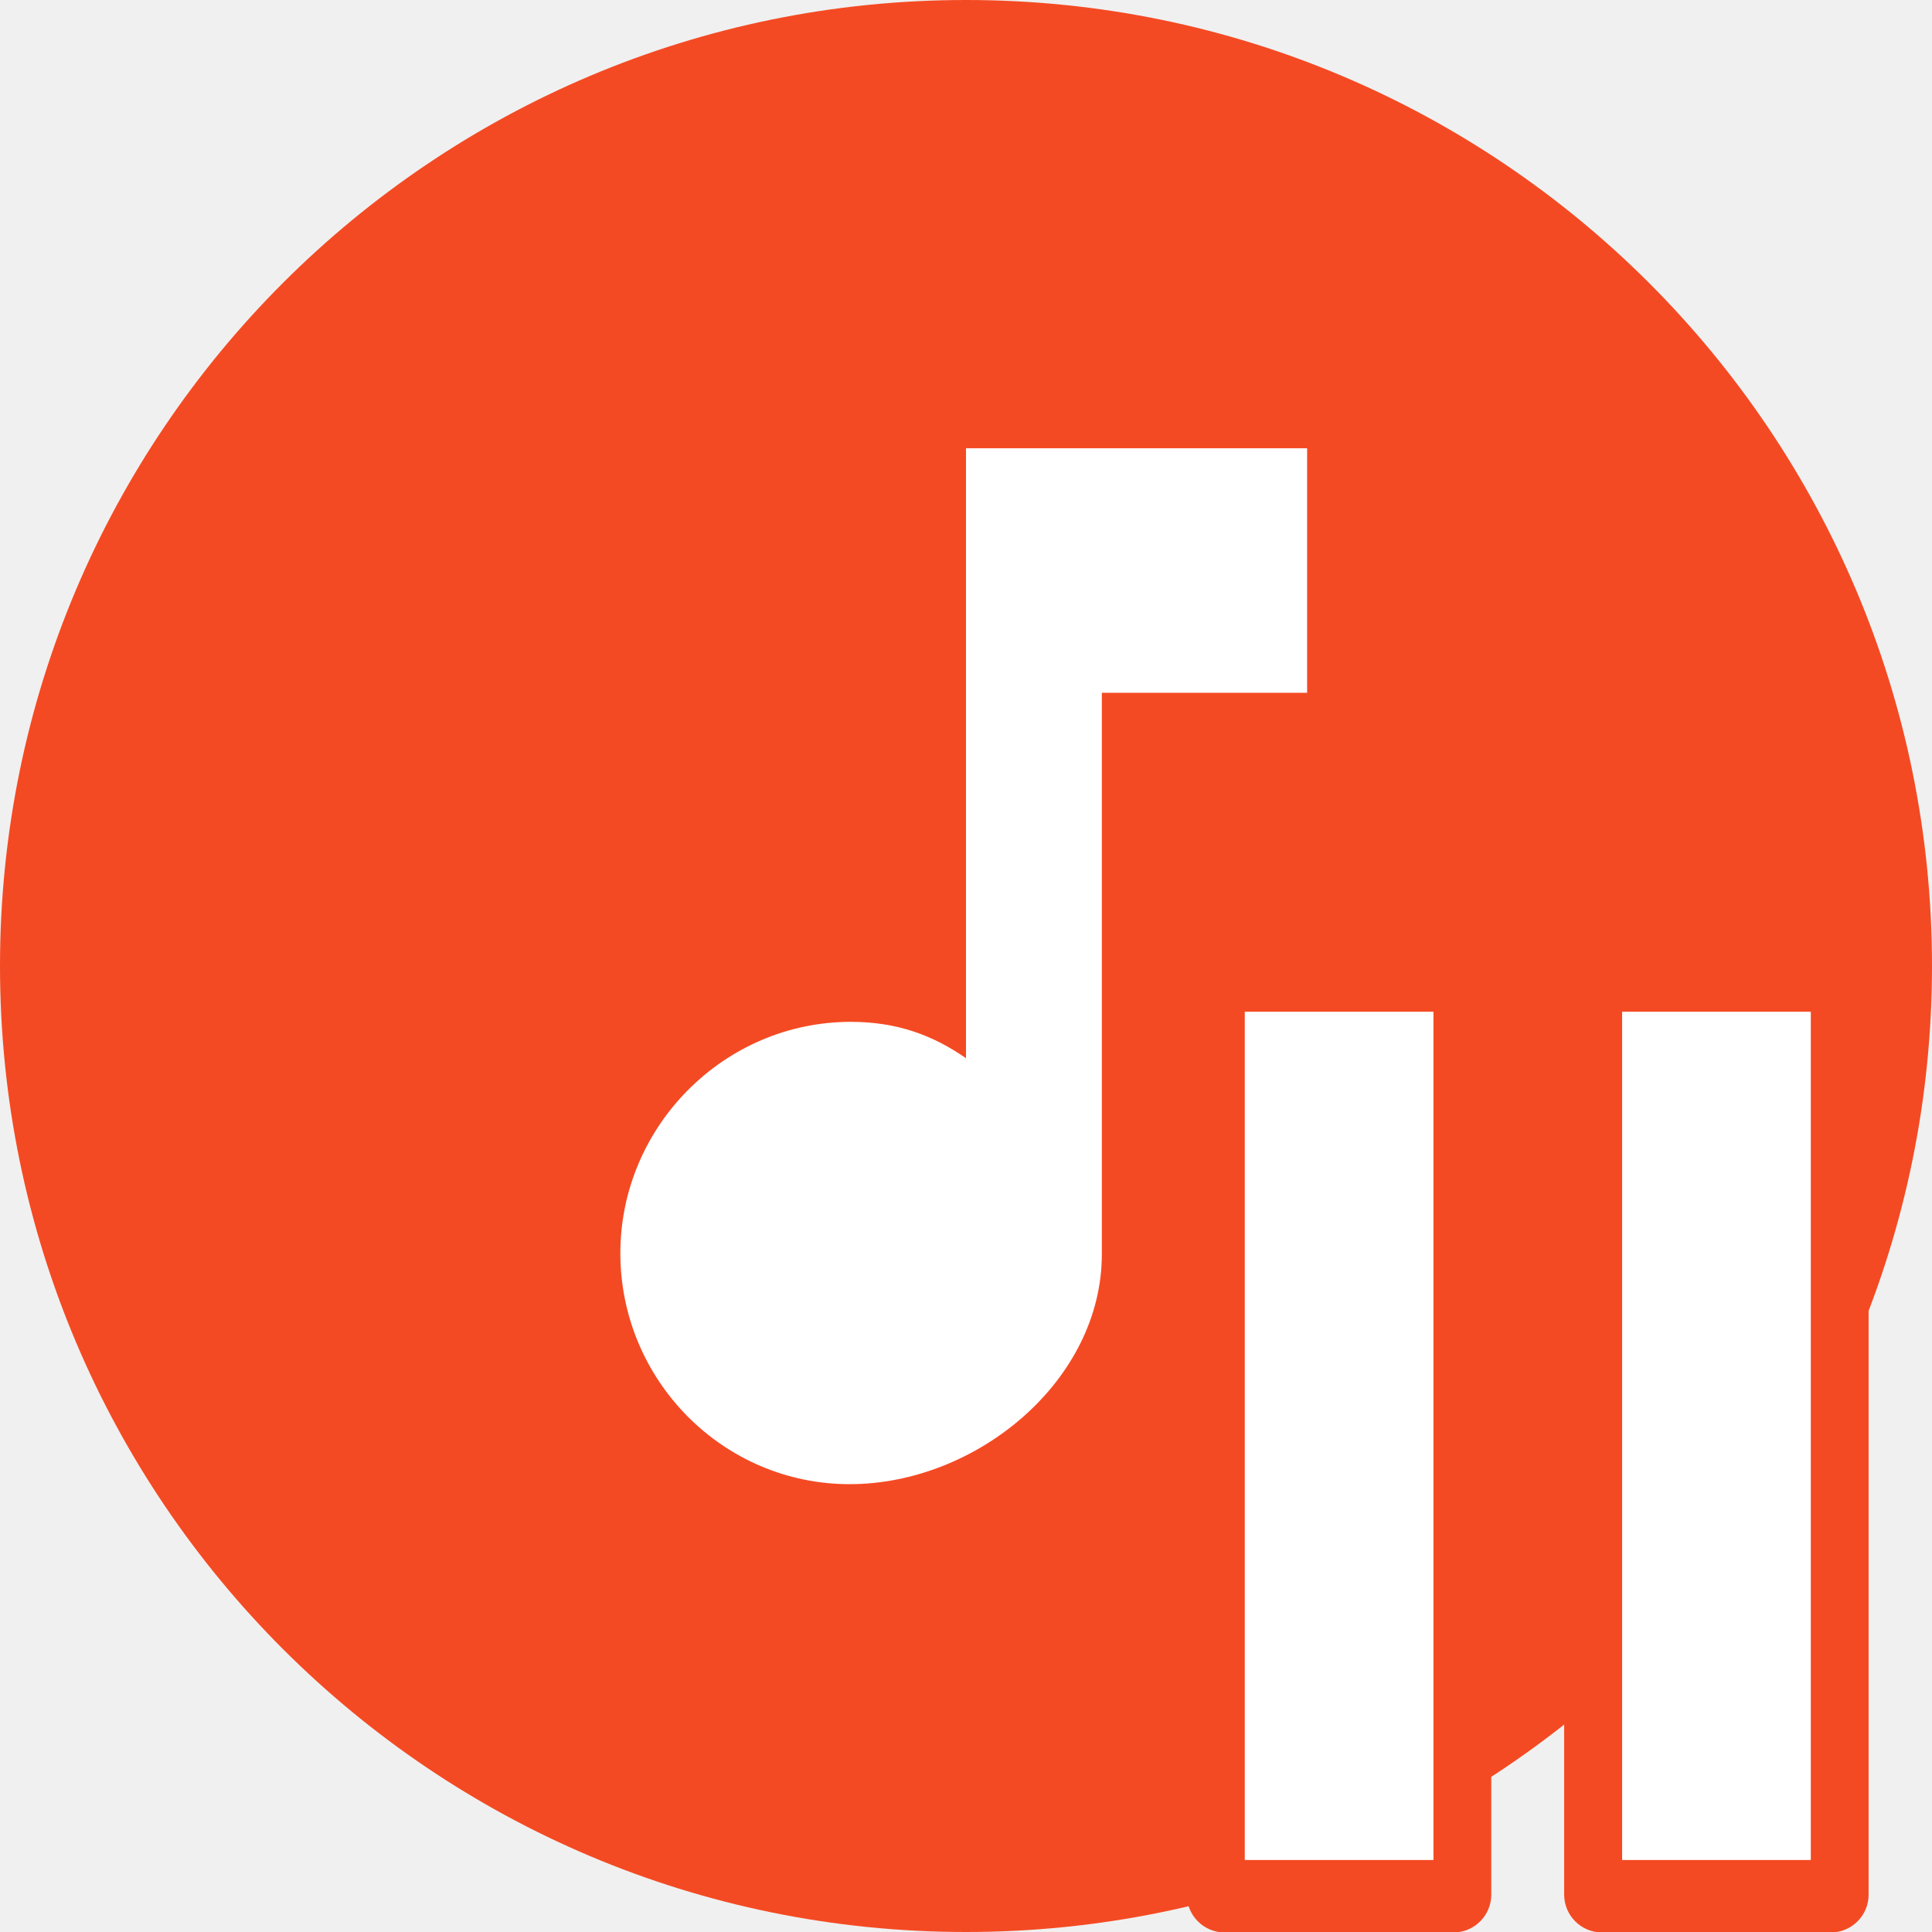
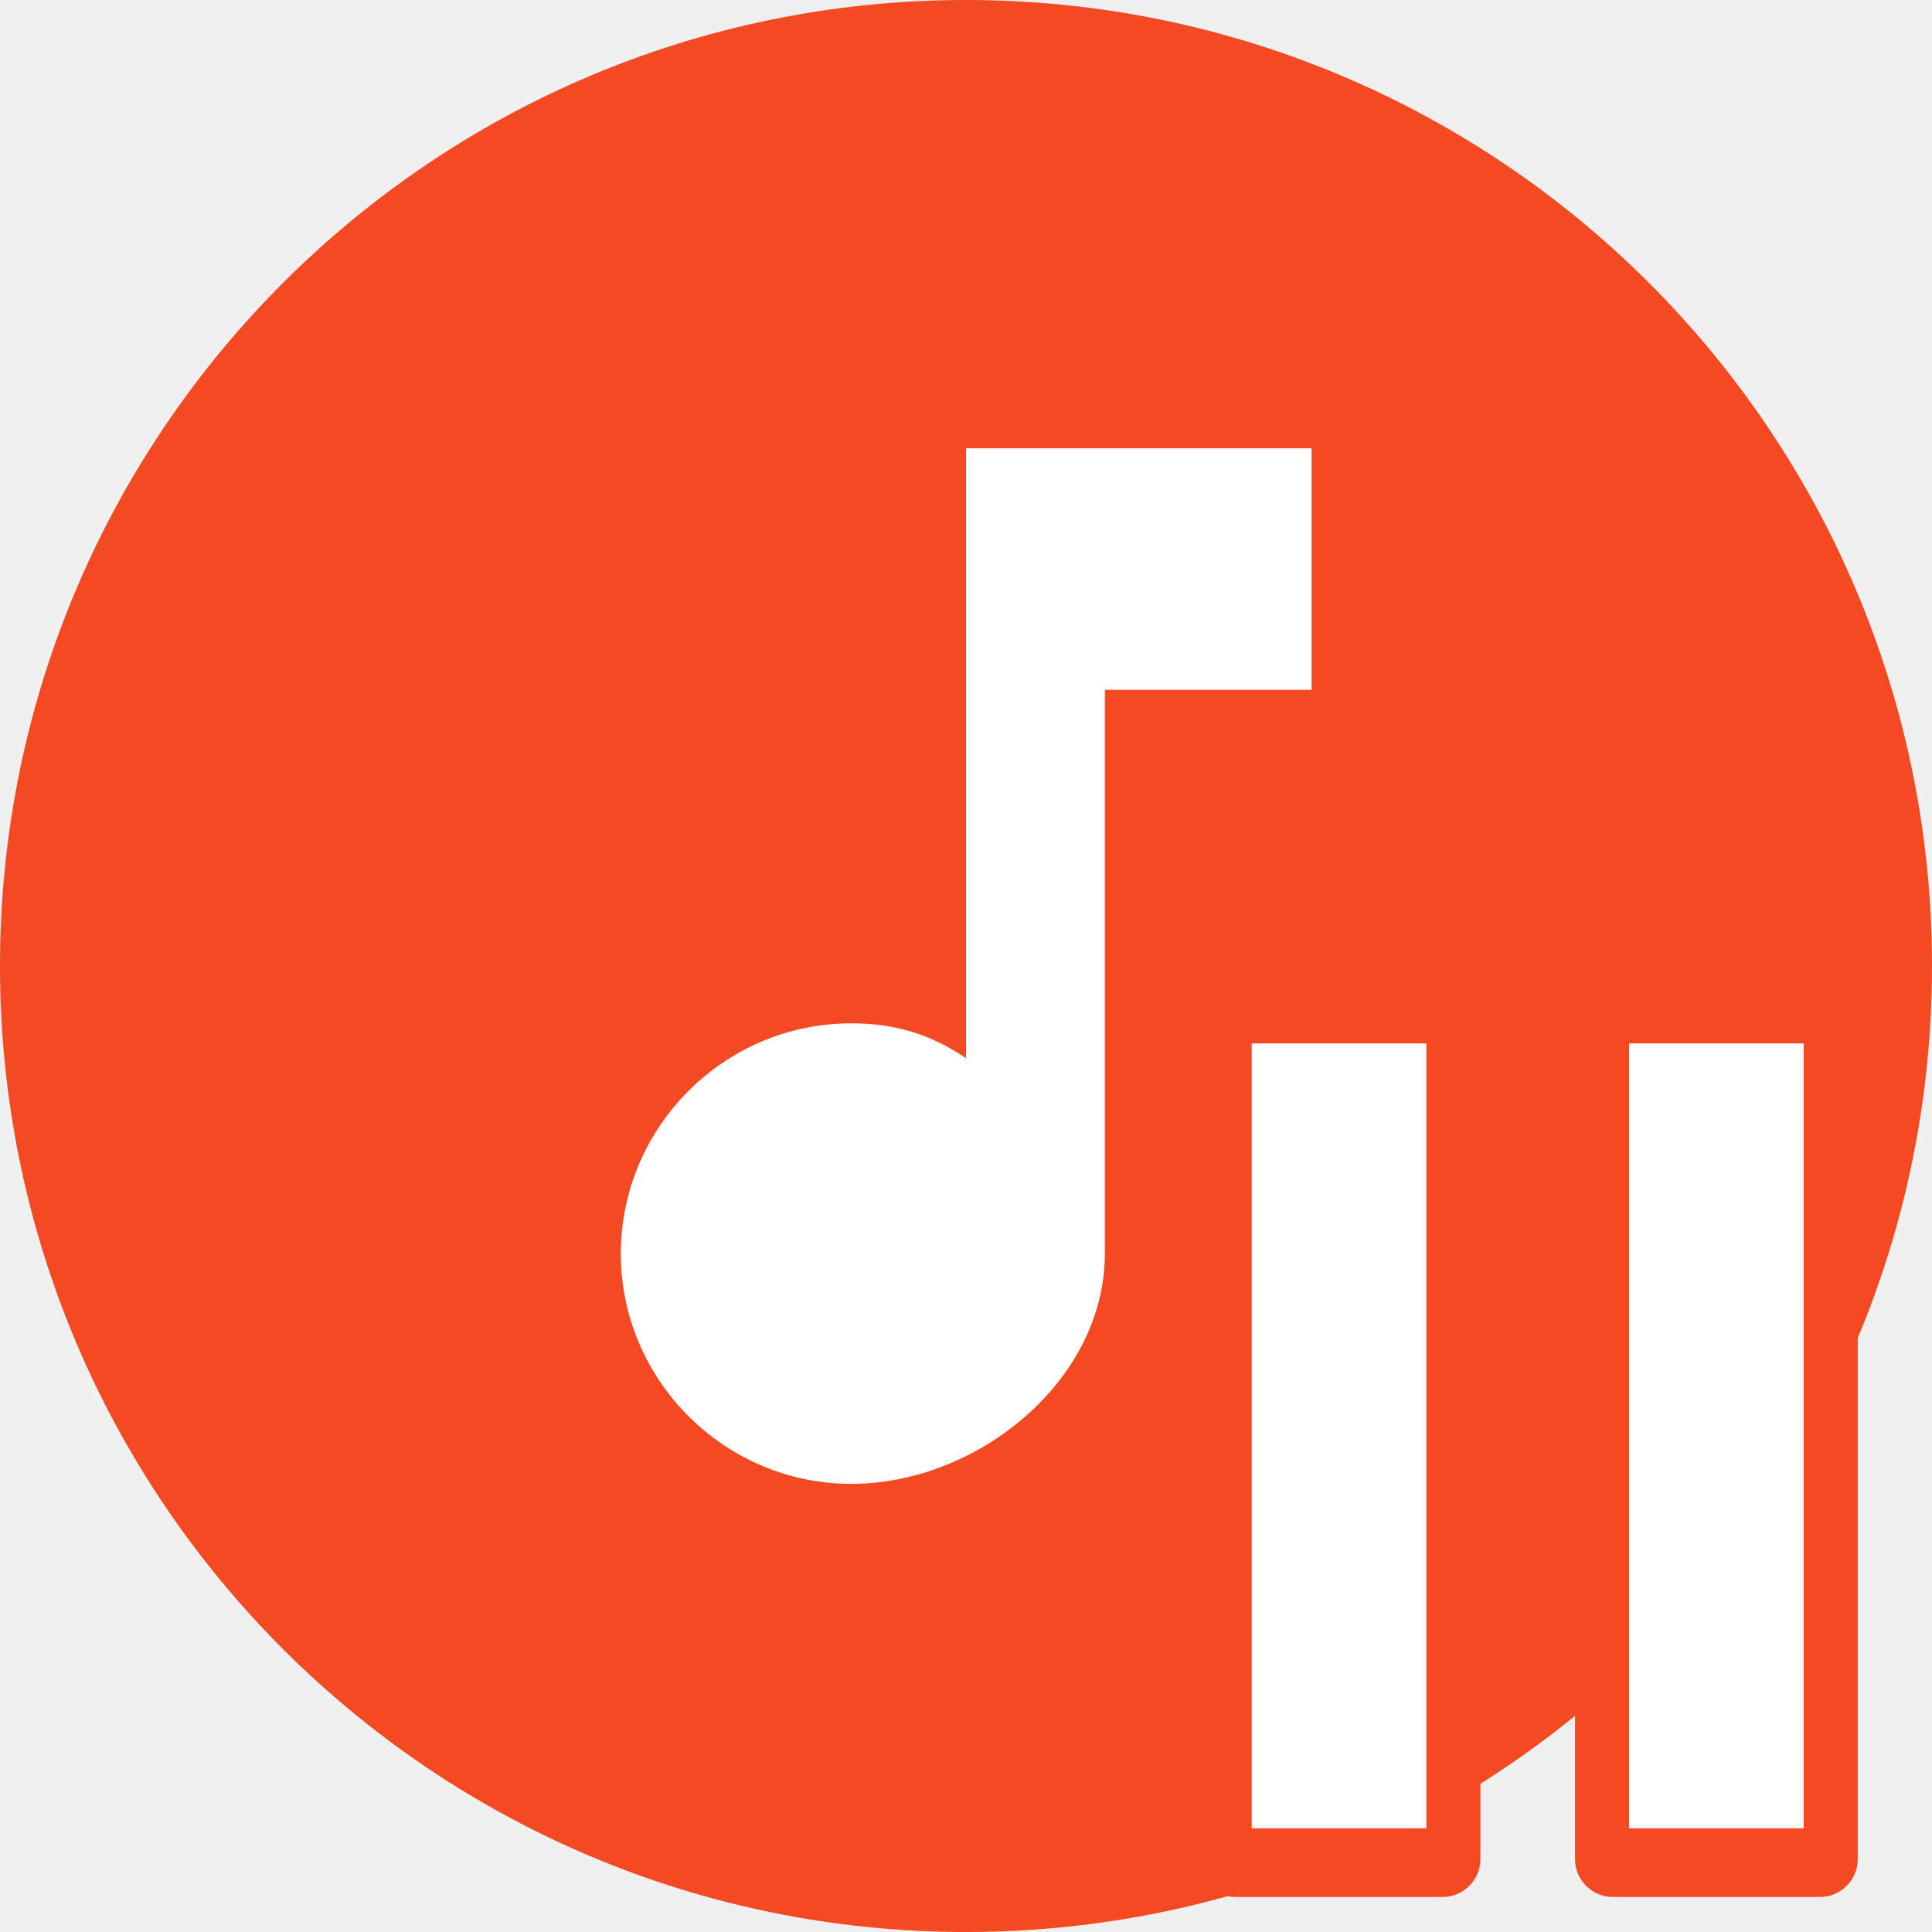
- <svg xmlns="http://www.w3.org/2000/svg" version="1.1" id="Pause" x="0px" y="0px" viewBox="0 0 1280 1280" style="enable-background:new 0 0 1280 1280;" xml:space="preserve">
-   <style type="text/css">
- 	.st0{fill:#F44A23;}
- 	.st1{fill:#FFFFFF;}
- </style>
-   <circle id="Background" class="st0" cx="640" cy="640" r="640" />
-   <path id="Note" class="st1" d="M640,701.1c-22-15.3-45.8-24.1-76.3-24.1c0,0,0,0,0,0c0,0,0,0,0,0c-84,0-152.7,69.3-152.7,153.3  s67.9,153,151.9,153S730,914.9,730,830.9V459h136V297H640V701.1z" />
-   <path id="Pause_2_Hintegrund_2_" class="st0" d="M963,1280.3H811.3c-13.8,0-25-11.3-25-25v-608c0-13.8,11.3-25,25-25H963  c13.8,0,25,11.3,25,25v608C988,1269.1,976.7,1280.3,963,1280.3z" />
-   <rect id="Pause_1" x="824.7" y="670.3" class="st1" width="125" height="562" />
-   <path id="Pause_2_Hintegrund_1_" class="st0" d="M1213,1280.3h-151.7c-13.8,0-25-11.3-25-25v-608c0-13.8,11.3-25,25-25H1213  c13.8,0,25,11.3,25,25v608C1238,1269.1,1226.7,1280.3,1213,1280.3z" />
-   <rect id="Pause_1_" x="1074.7" y="670.3" class="st1" width="125" height="562" />
+ <svg xmlns="http://www.w3.org/2000/svg" id="Tray_Icon" viewBox="0 0 1280 1280">
+   <style>
+     .st0{fill:#F44A23;} .st1{fill:#FFFFFF;}
+   </style>
+   <circle id="Hintergrund" class="st0" cx="640" cy="640" r="640" />
+   <path id="Pfeil" class="st1" d="M640 701c-22.9-15.3-45.7-23-76.2-23-83.9 0-152.5 68.7-152.5 152.6S480.1 983.1 564 983.1s168-68.6 168-152.5V457h137V297H640v404z" />
+   <path id="Pause_2_Hintegrund_2_" class="st0" d="M955.8 1256.8H818.5c-13.8 0-25-11.3-25-25v-561c0-13.8 11.3-25 25-25h137.3c13.8 0 25 11.3 25 25v561c0 13.8-11.3 25-25 25z" />
+   <path id="Pause_1" class="st1" d="M829.3 691.3H945v520H829.3z" />
+   <path id="Pause_2_Hintegrund_1_" class="st0" d="M1205.8 1256.8h-137.3c-13.8 0-25-11.3-25-25v-561c0-13.8 11.3-25 25-25h137.3c13.8 0 25 11.3 25 25v561c0 13.8-11.3 25-25 25z" />
+   <path id="Pause_1_" class="st1" d="M1079.3 691.3H1195v520h-115.7z" />
</svg>
